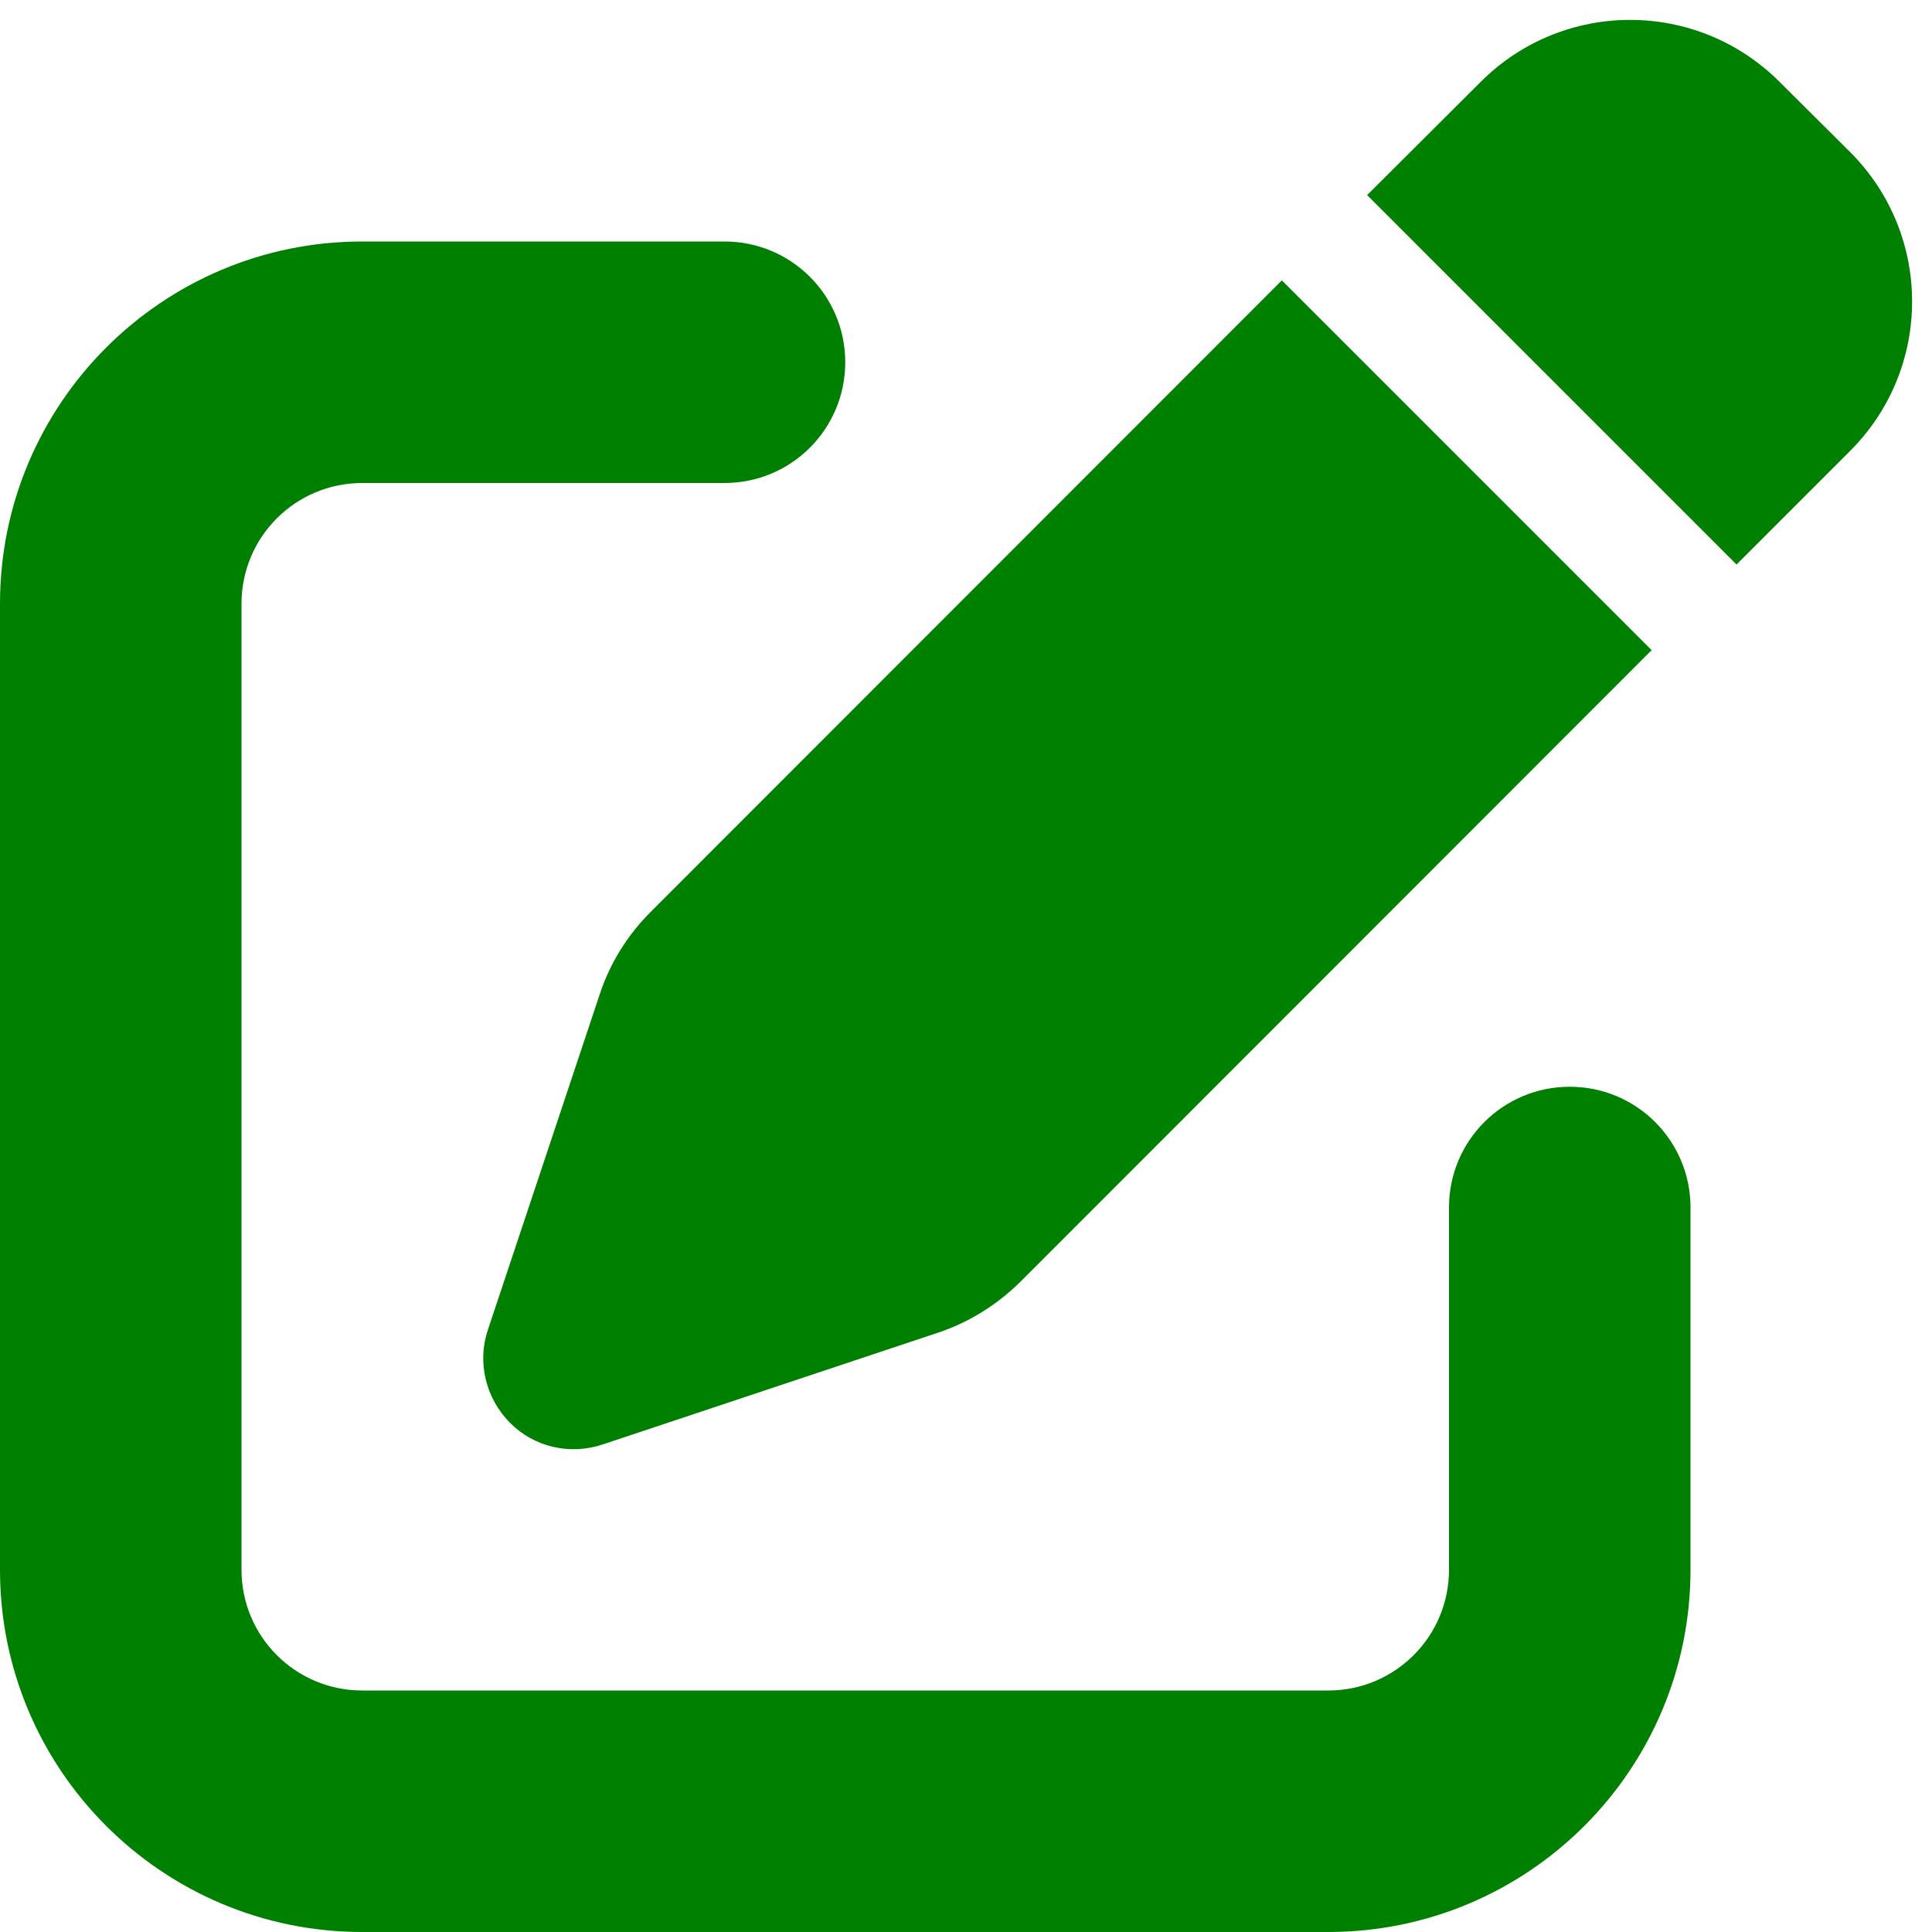
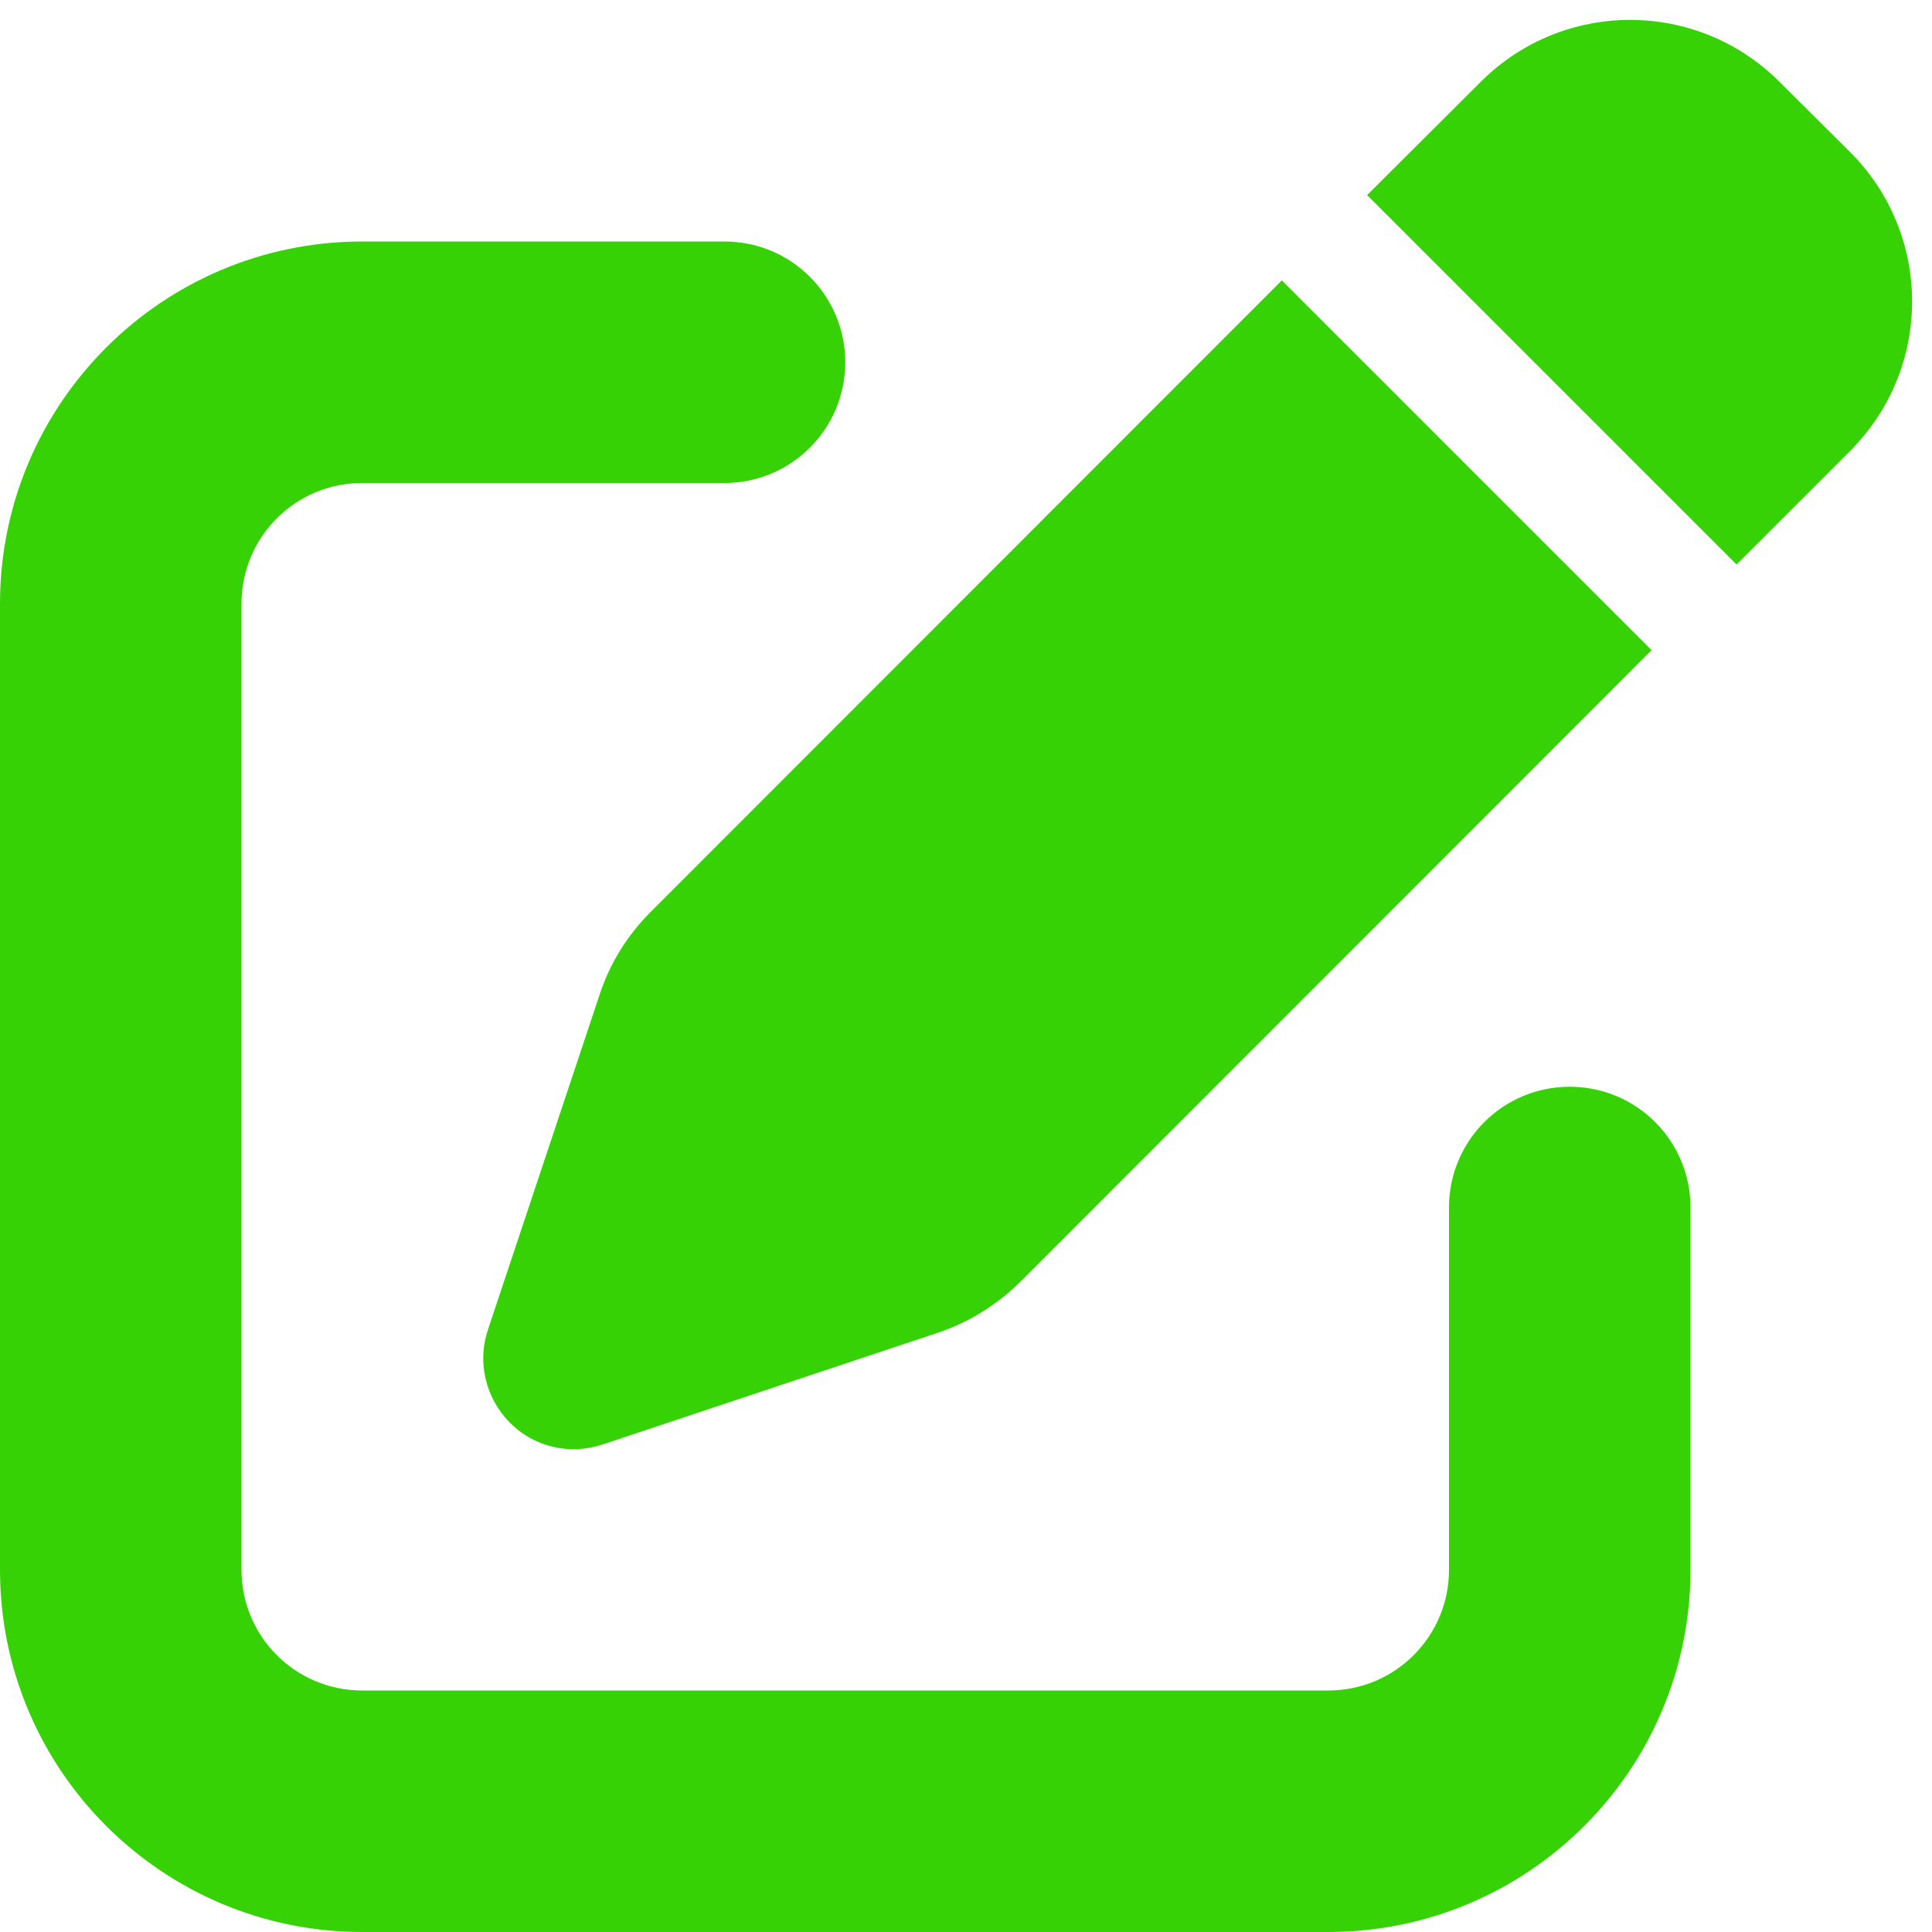
- <svg xmlns="http://www.w3.org/2000/svg" fill="green" viewBox="0 0 512 512">
+ <svg xmlns="http://www.w3.org/2000/svg" fill="#36d206" viewBox="0 0 512 512">
  <path d="M471.6 21.7c-21.9-21.9-57.3-21.9-79.2 0L362.3 51.7l97.9 97.9 30.1-30.1c21.9-21.9 21.9-57.3 0-79.2L471.6 21.7zm-299.2 220c-6.1 6.1-10.8 13.6-13.5 21.9l-29.6 88.8c-2.9 8.6-.6 18.1 5.8 24.6s15.9 8.7 24.6 5.8l88.8-29.6c8.2-2.7 15.7-7.4 21.9-13.5L437.7 172.3 339.7 74.3 172.4 241.7zM96 64C43 64 0 107 0 160L0 416c0 53 43 96 96 96l256 0c53 0 96-43 96-96l0-96c0-17.7-14.3-32-32-32s-32 14.3-32 32l0 96c0 17.7-14.3 32-32 32L96 448c-17.7 0-32-14.3-32-32l0-256c0-17.7 14.3-32 32-32l96 0c17.7 0 32-14.3 32-32s-14.3-32-32-32L96 64z" />
</svg>
